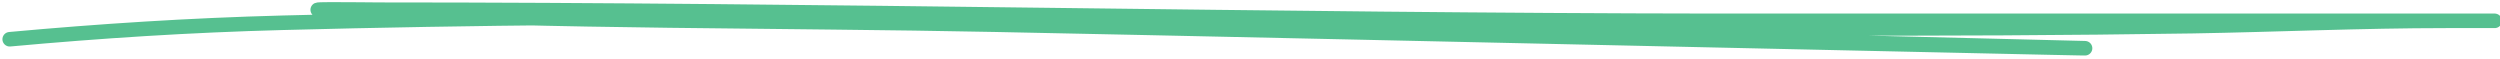
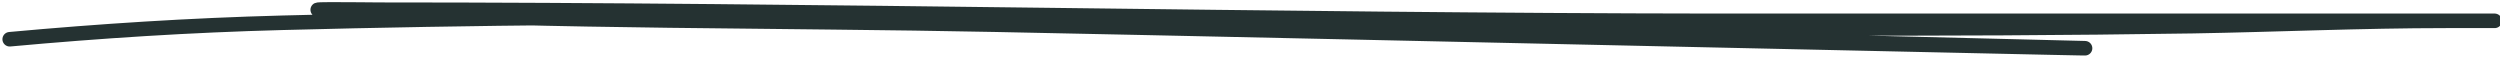
<svg xmlns="http://www.w3.org/2000/svg" version="1.1" id="Layer_1" x="0px" y="0px" viewBox="0 0 516 12" style="enable-background:new 0 0 516 12;" xml:space="preserve">
  <style type="text/css">
- 	.st0{fill:#56C090;stroke:#56C090;stroke-width:3;stroke-linecap:round;}
+ 	.st0{fill:#253232;stroke:#253232;stroke-width:3;stroke-linecap:round;}
</style>
  <path class="st0" d="M2,8.1c18.6-1.7,37.2-2.9,56.3-3.4C137.4,2.6,216.7,3.6,295.9,5C348,5.9,400.3,6.2,452.6,5.4  c17.4-0.3,34.9-1.1,52.3-1.1c50.2,0-100.4,0-150.6,0c-92.1-0.1-183.9-2.3-276-2.3c-2.5,0-21.9-0.3-7.4,0.4  c44.4,2.2,89.9,1.8,134.6,2.7c70.3,1.4,281,6.2,210.7,4.5C303.7,6.9,191.2,3.6,78.3,2.8c-0.2,0-11.8,0.3-7.4-0.2  c11.7-1.1,23.9-0.2,35.7,0.2" />
</svg>
